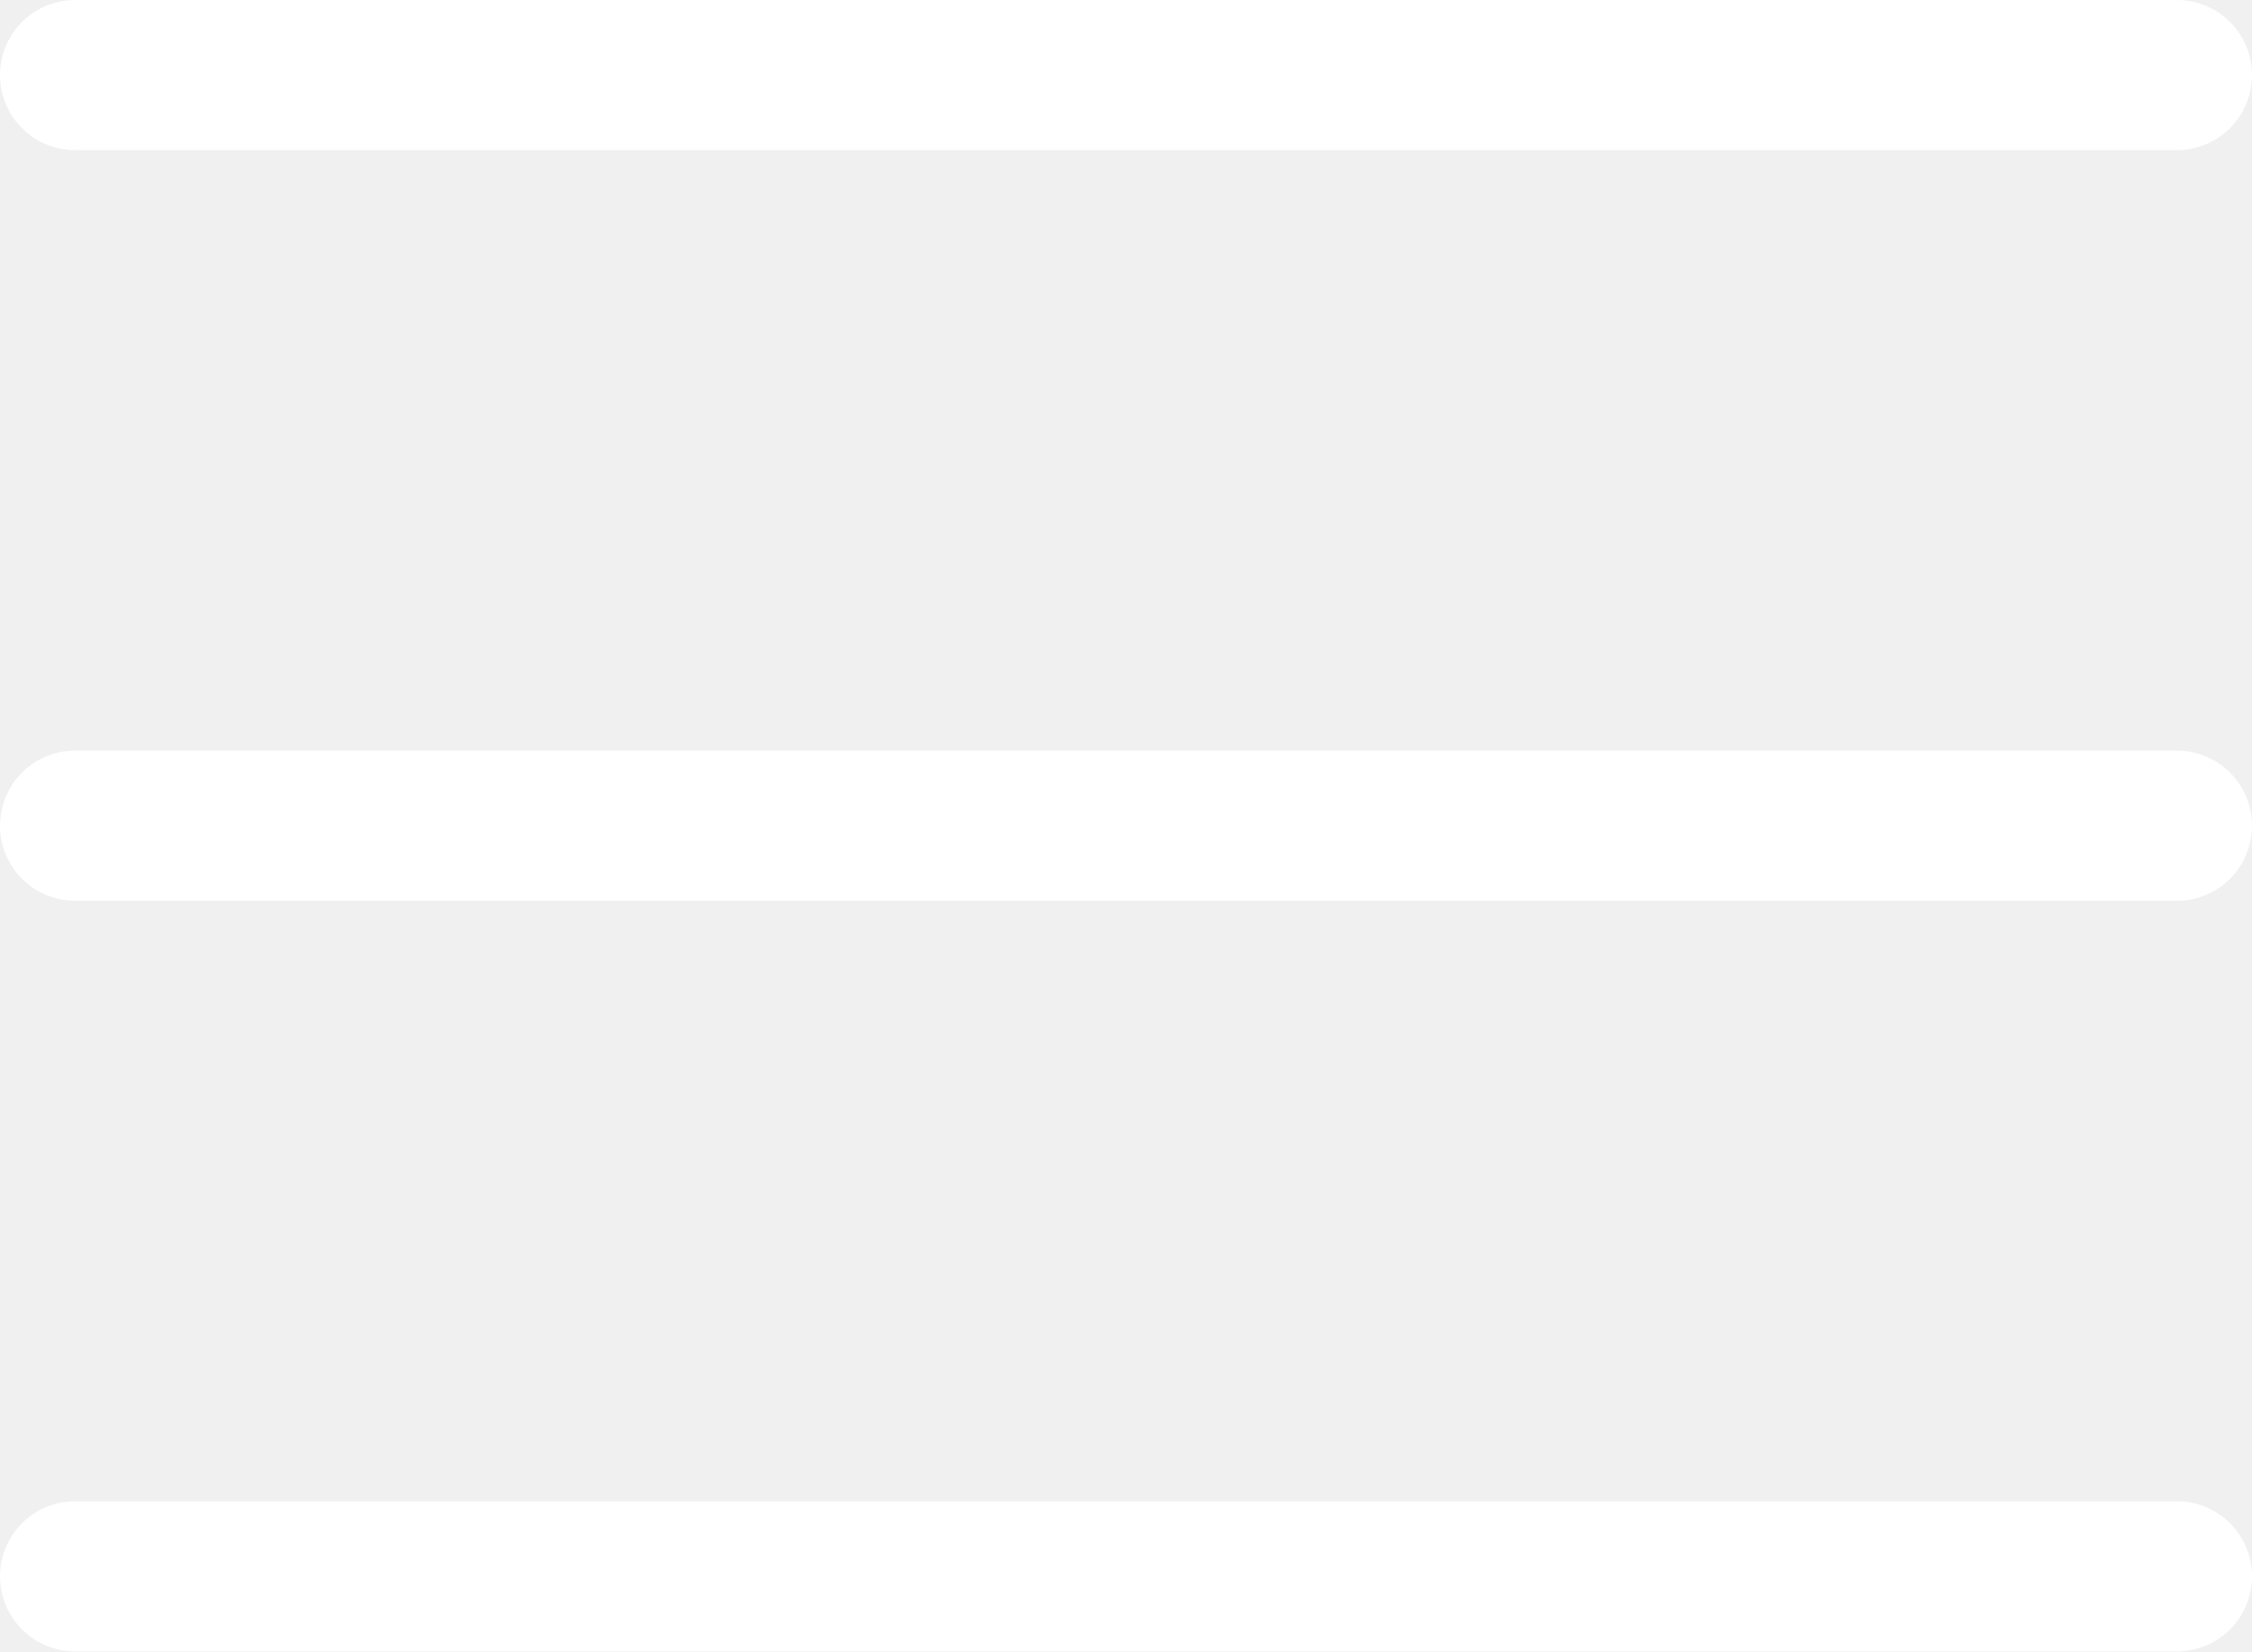
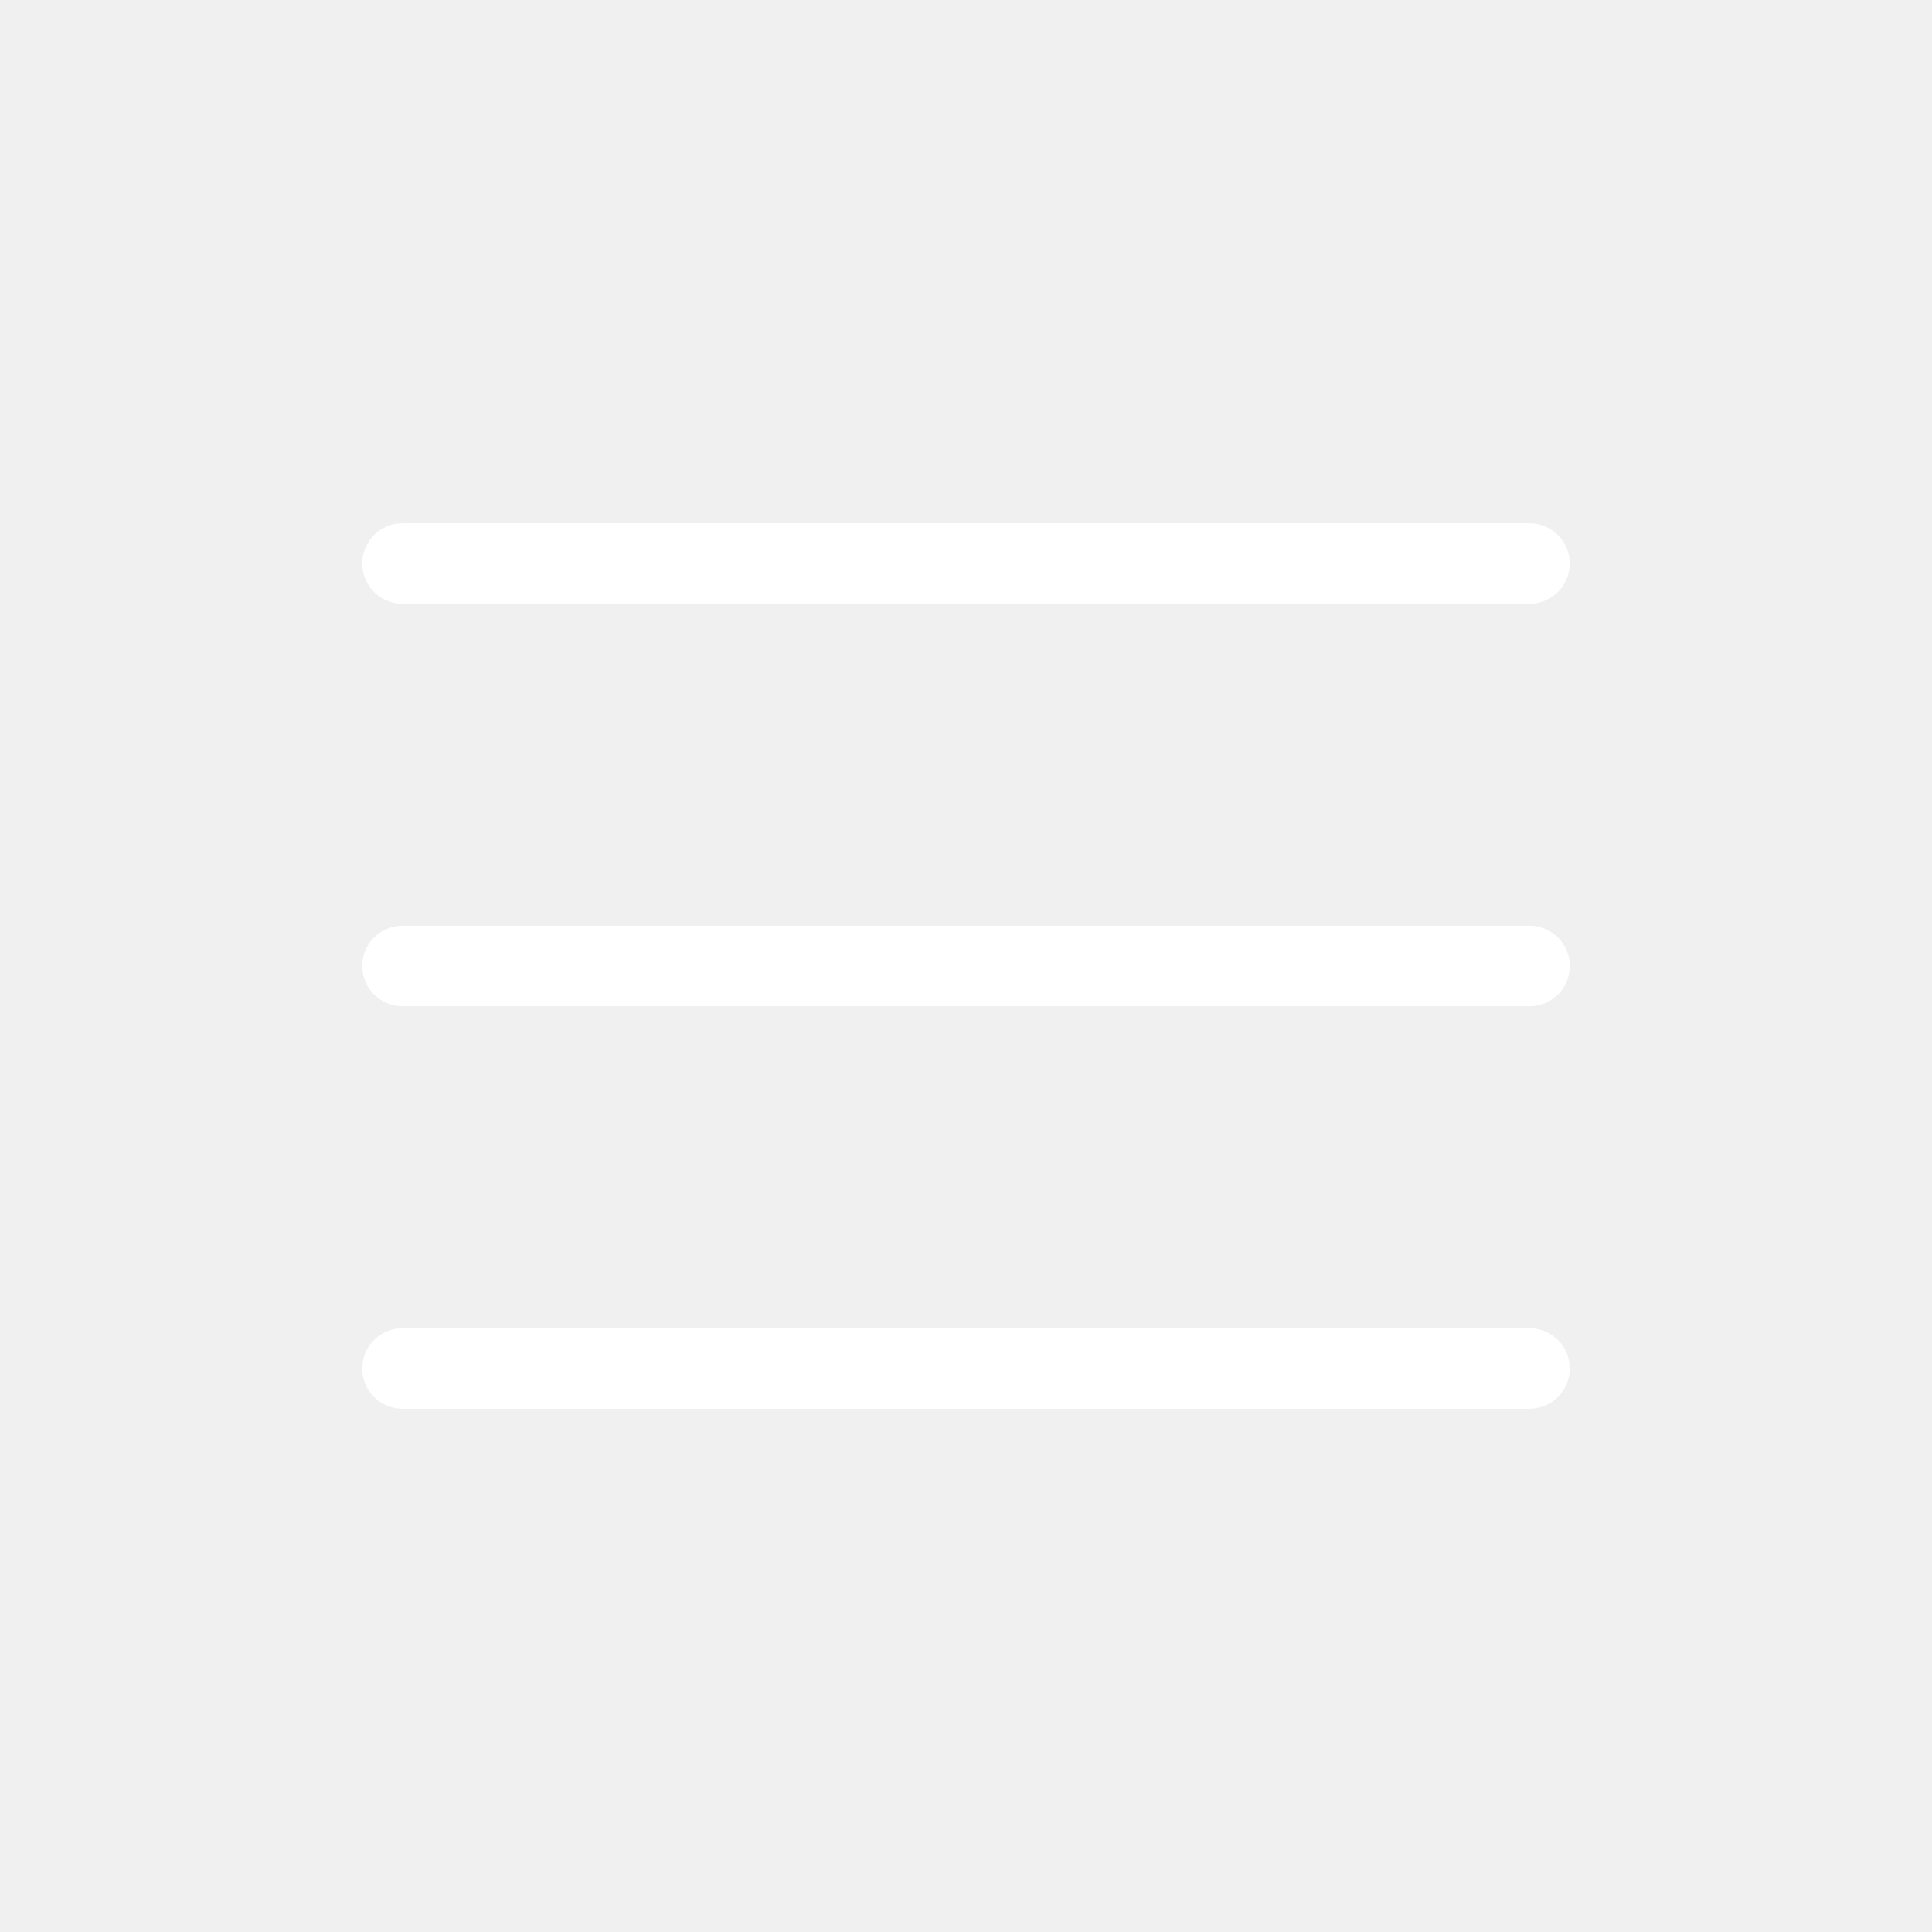
- <svg xmlns="http://www.w3.org/2000/svg" width="30" height="22" viewBox="0 0 30 22" fill="none">
-   <path d="M1 21H29M1 11H29M1 1H29" stroke="white" stroke-width="2" stroke-linecap="round" stroke-linejoin="round" />
+ <svg xmlns="http://www.w3.org/2000/svg" width="48" height="48" viewBox="0 0 48 48" fill="none">
+   <g id="Menu / Hamburger_MD">
+     <path id="Vector" d="M10 34H38M10 24H38M10 14H38" stroke="white" stroke-width="2" stroke-linecap="round" stroke-linejoin="round" />
+   </g>
</svg>
